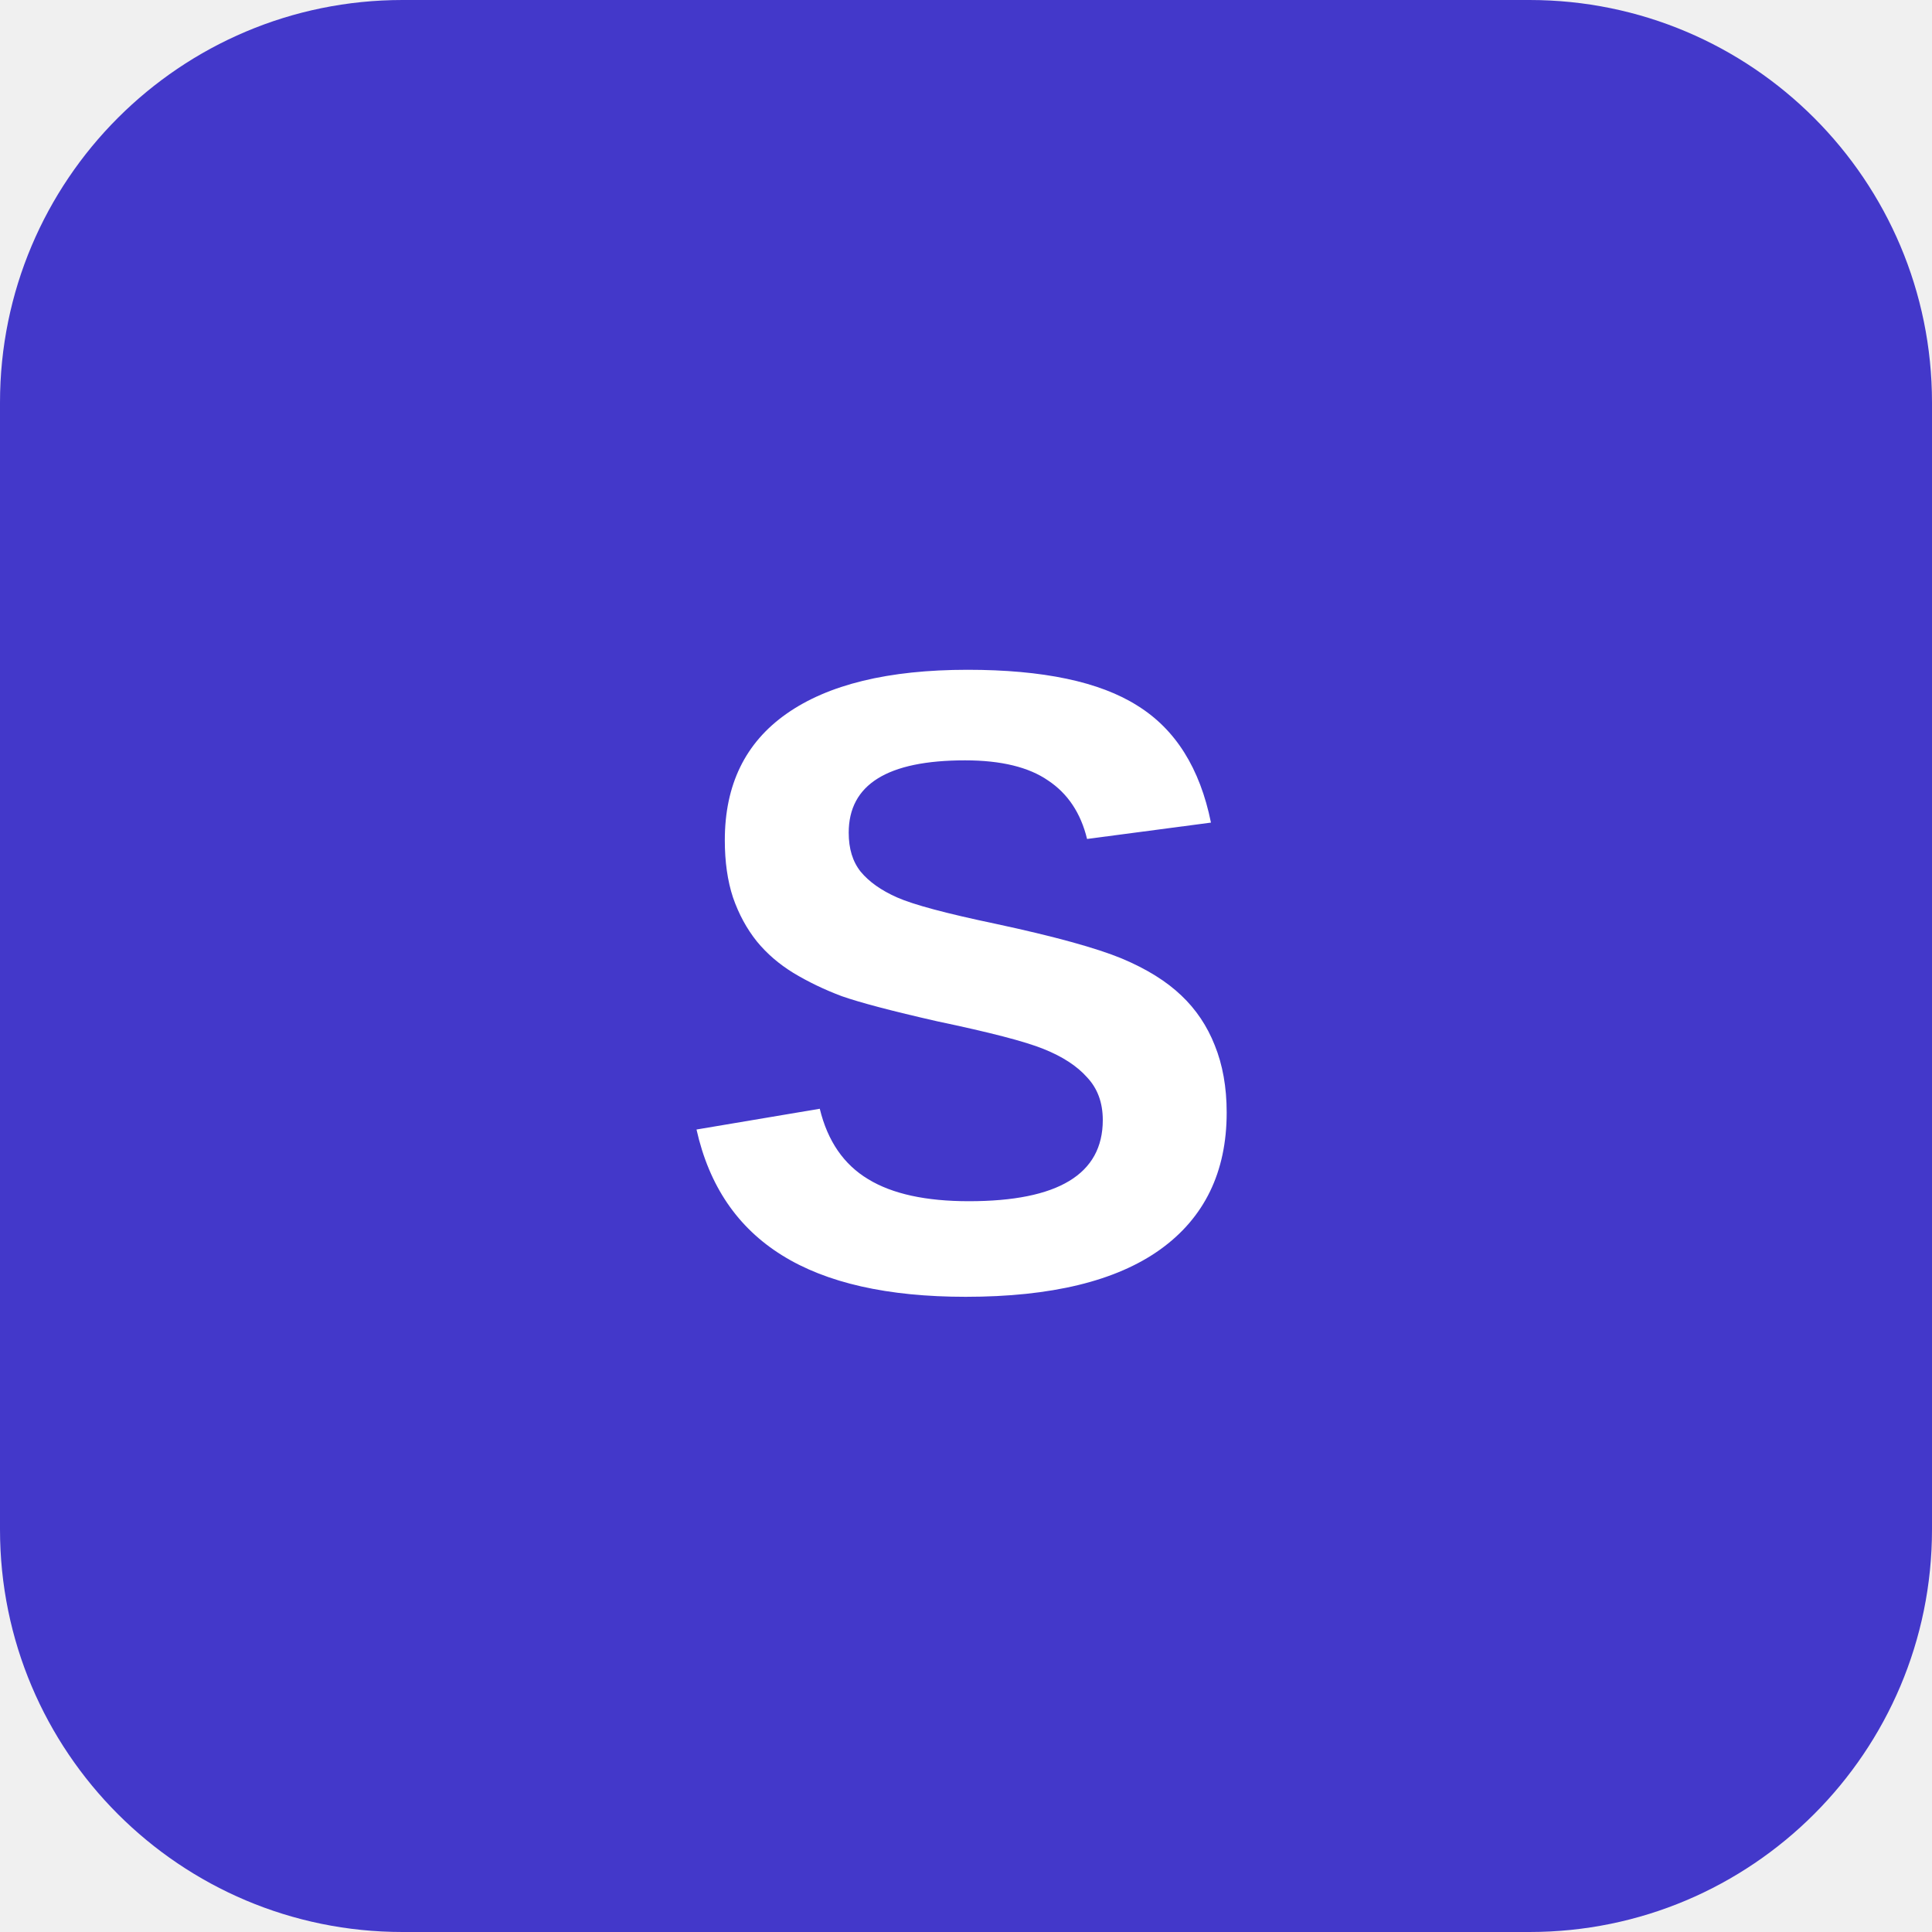
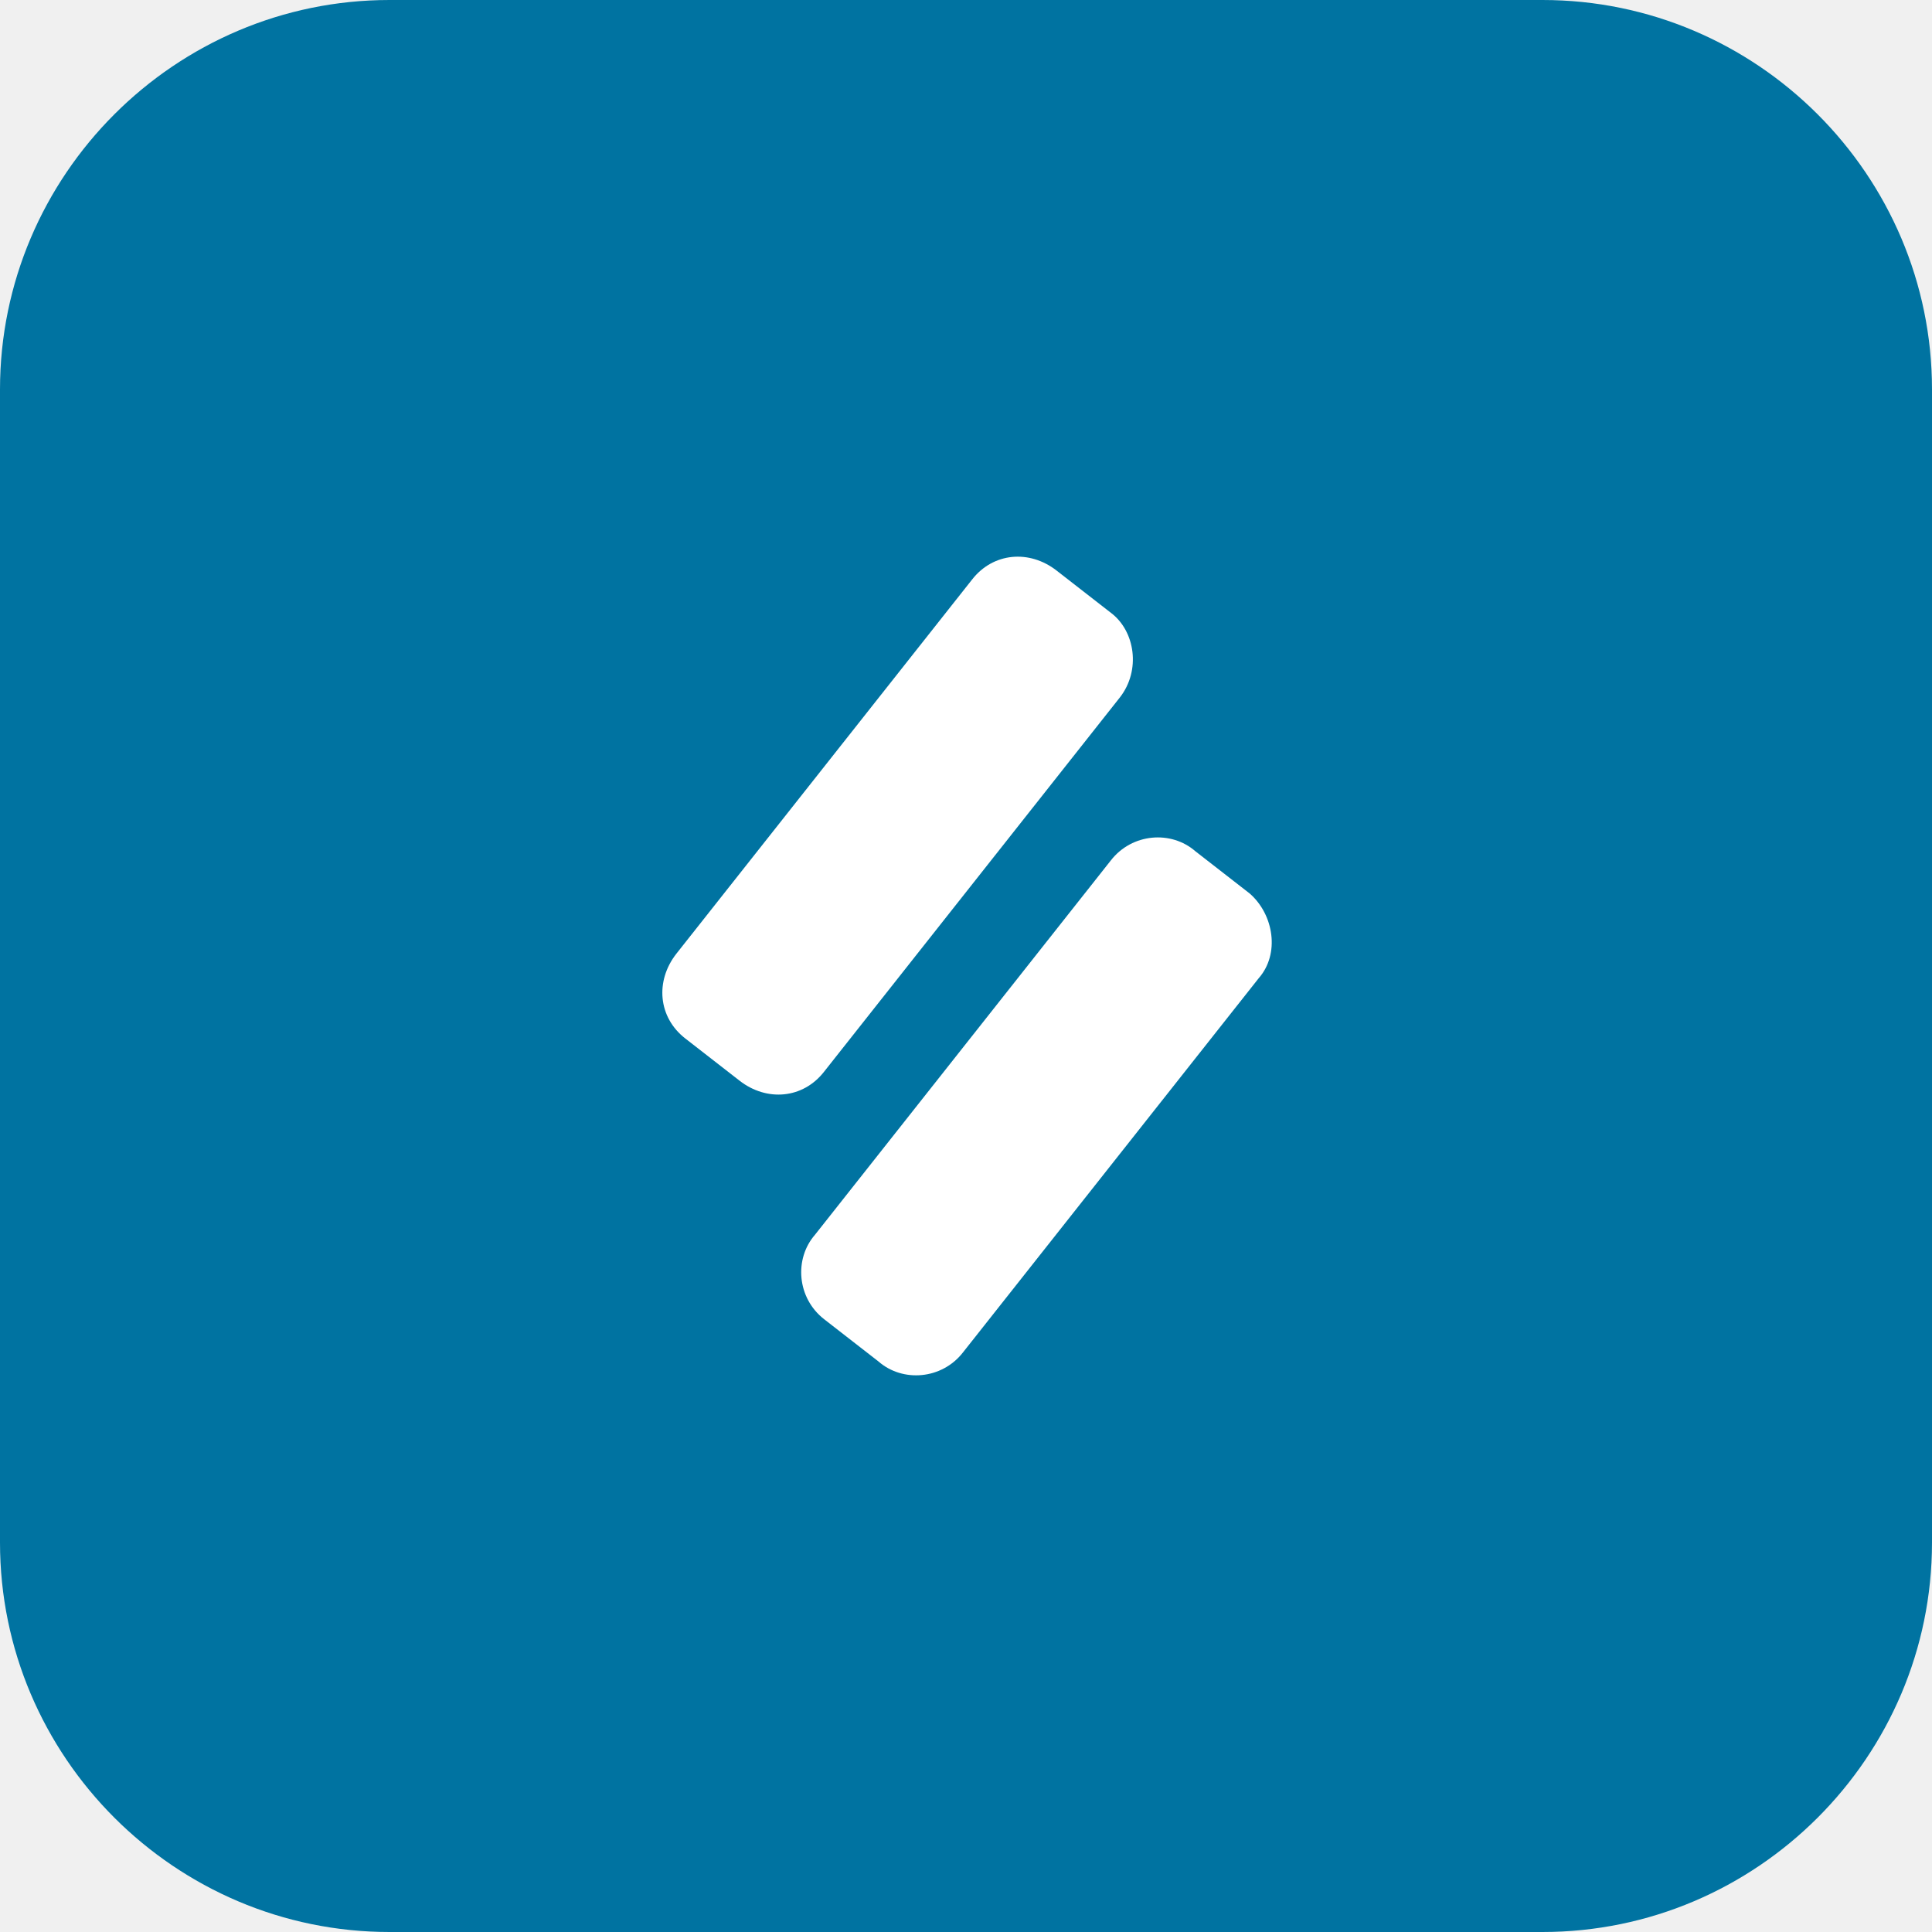
- <svg xmlns="http://www.w3.org/2000/svg" width="48" height="48" viewBox="0 0 48 48">
-   <rect width="48" height="48" rx="10" fill="#4338ca" />
-   <text x="24" y="32" font-family="Arial,sans-serif" font-weight="bold" font-size="22" fill="#fff" text-anchor="middle">S</text>
+ <svg xmlns="http://www.w3.org/2000/svg" version="1.0" viewBox="0 0 64 64" xml:space="preserve">
+   <style type="text/css">
+   .st0{fill:#0073A1;}
+   .st1{fill:#FFFFFF;}
+ </style>
+   <g>
+     <path class="st0" d="M12.9,0h38.2C58.2,0,64,5.8,64,12.9v38.2C64,58.2,58.2,64,51.1,64H12.9C5.8,64,0,58.2,0,51.1V12.9     C0,5.8,5.8,0,12.9,0z" />
+     <path class="st1" d="M37.1,23.1l-9.8,12.4c-0.7,0.9-1.9,1-2.8,0.3l-1.8-1.4c-0.9-0.7-1-1.9-0.3-2.8l9.8-12.4c0.7-0.9,1.9-1,2.8-0.3     l1.8,1.4C37.6,20.9,37.8,22.2,37.1,23.1z" />
+     <path class="st1" d="M41.7,32.4l-9.8,12.4c-0.7,0.9-2,1-2.8,0.3l-1.8-1.4c-0.9-0.7-1-2-0.3-2.8l9.8-12.4c0.7-0.9,2-1,2.8-0.3     l1.8,1.4C42.2,30.3,42.4,31.6,41.7,32.4z" />
+   </g>
</svg>
